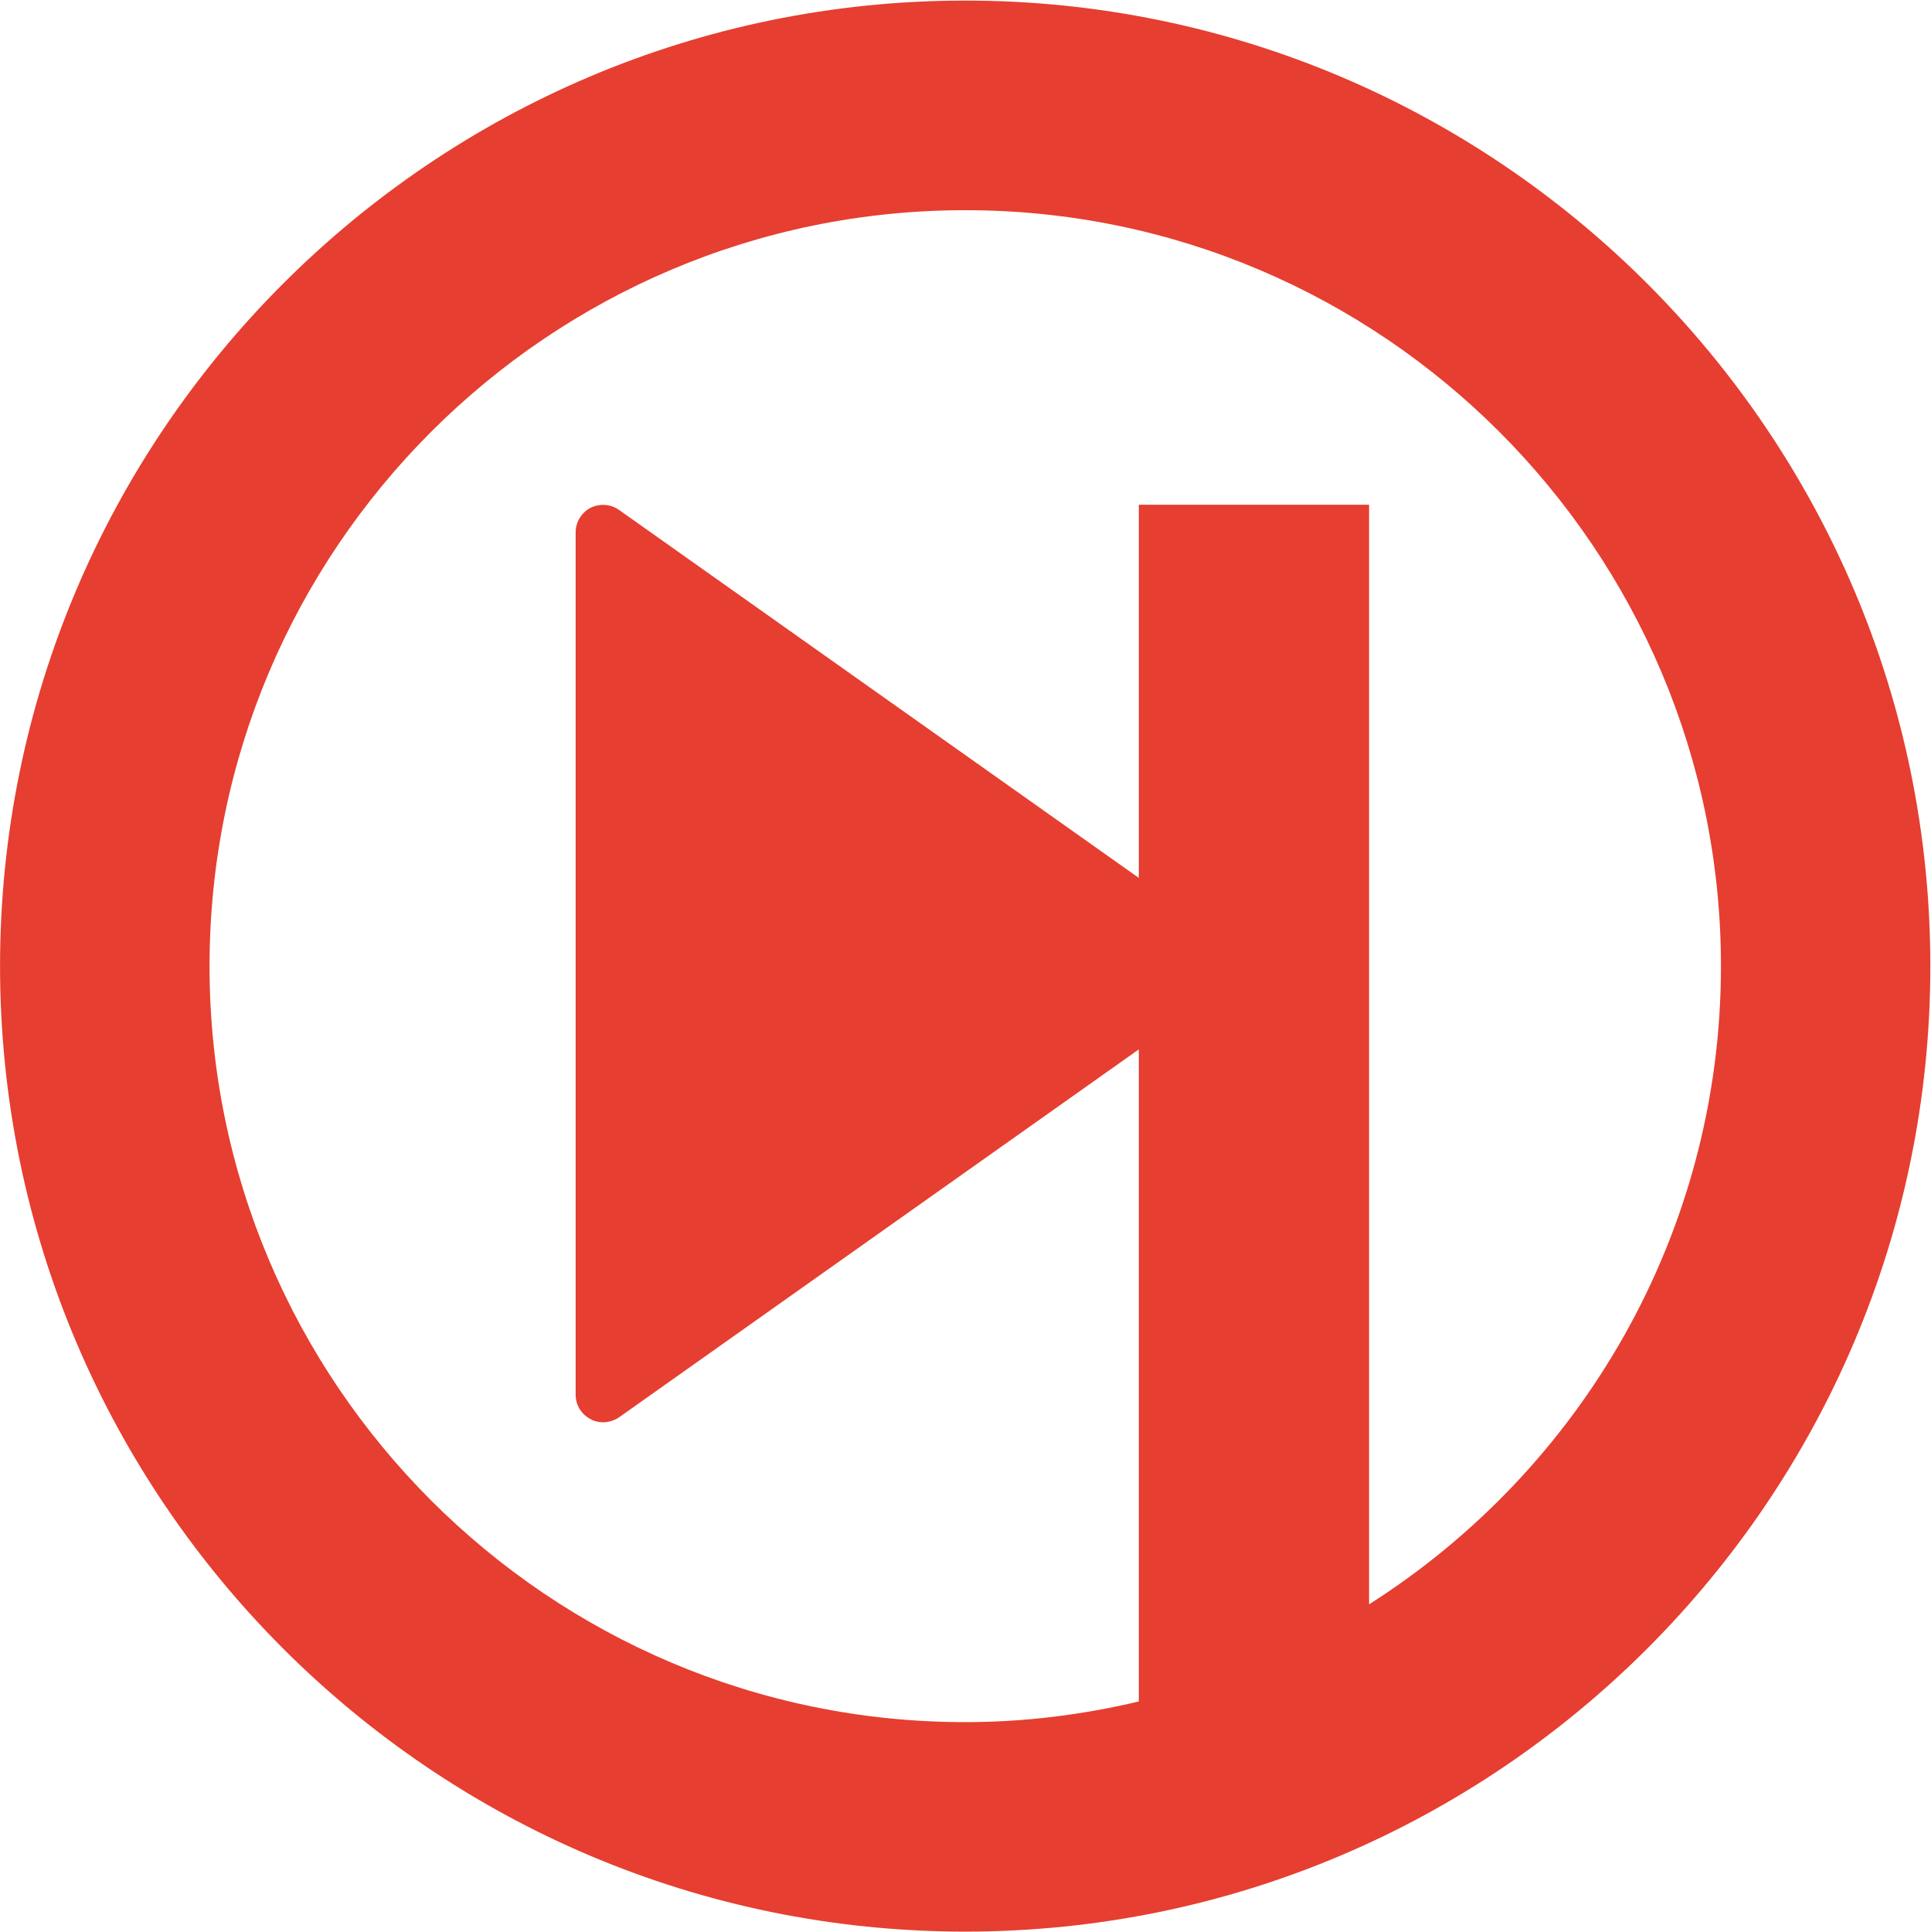
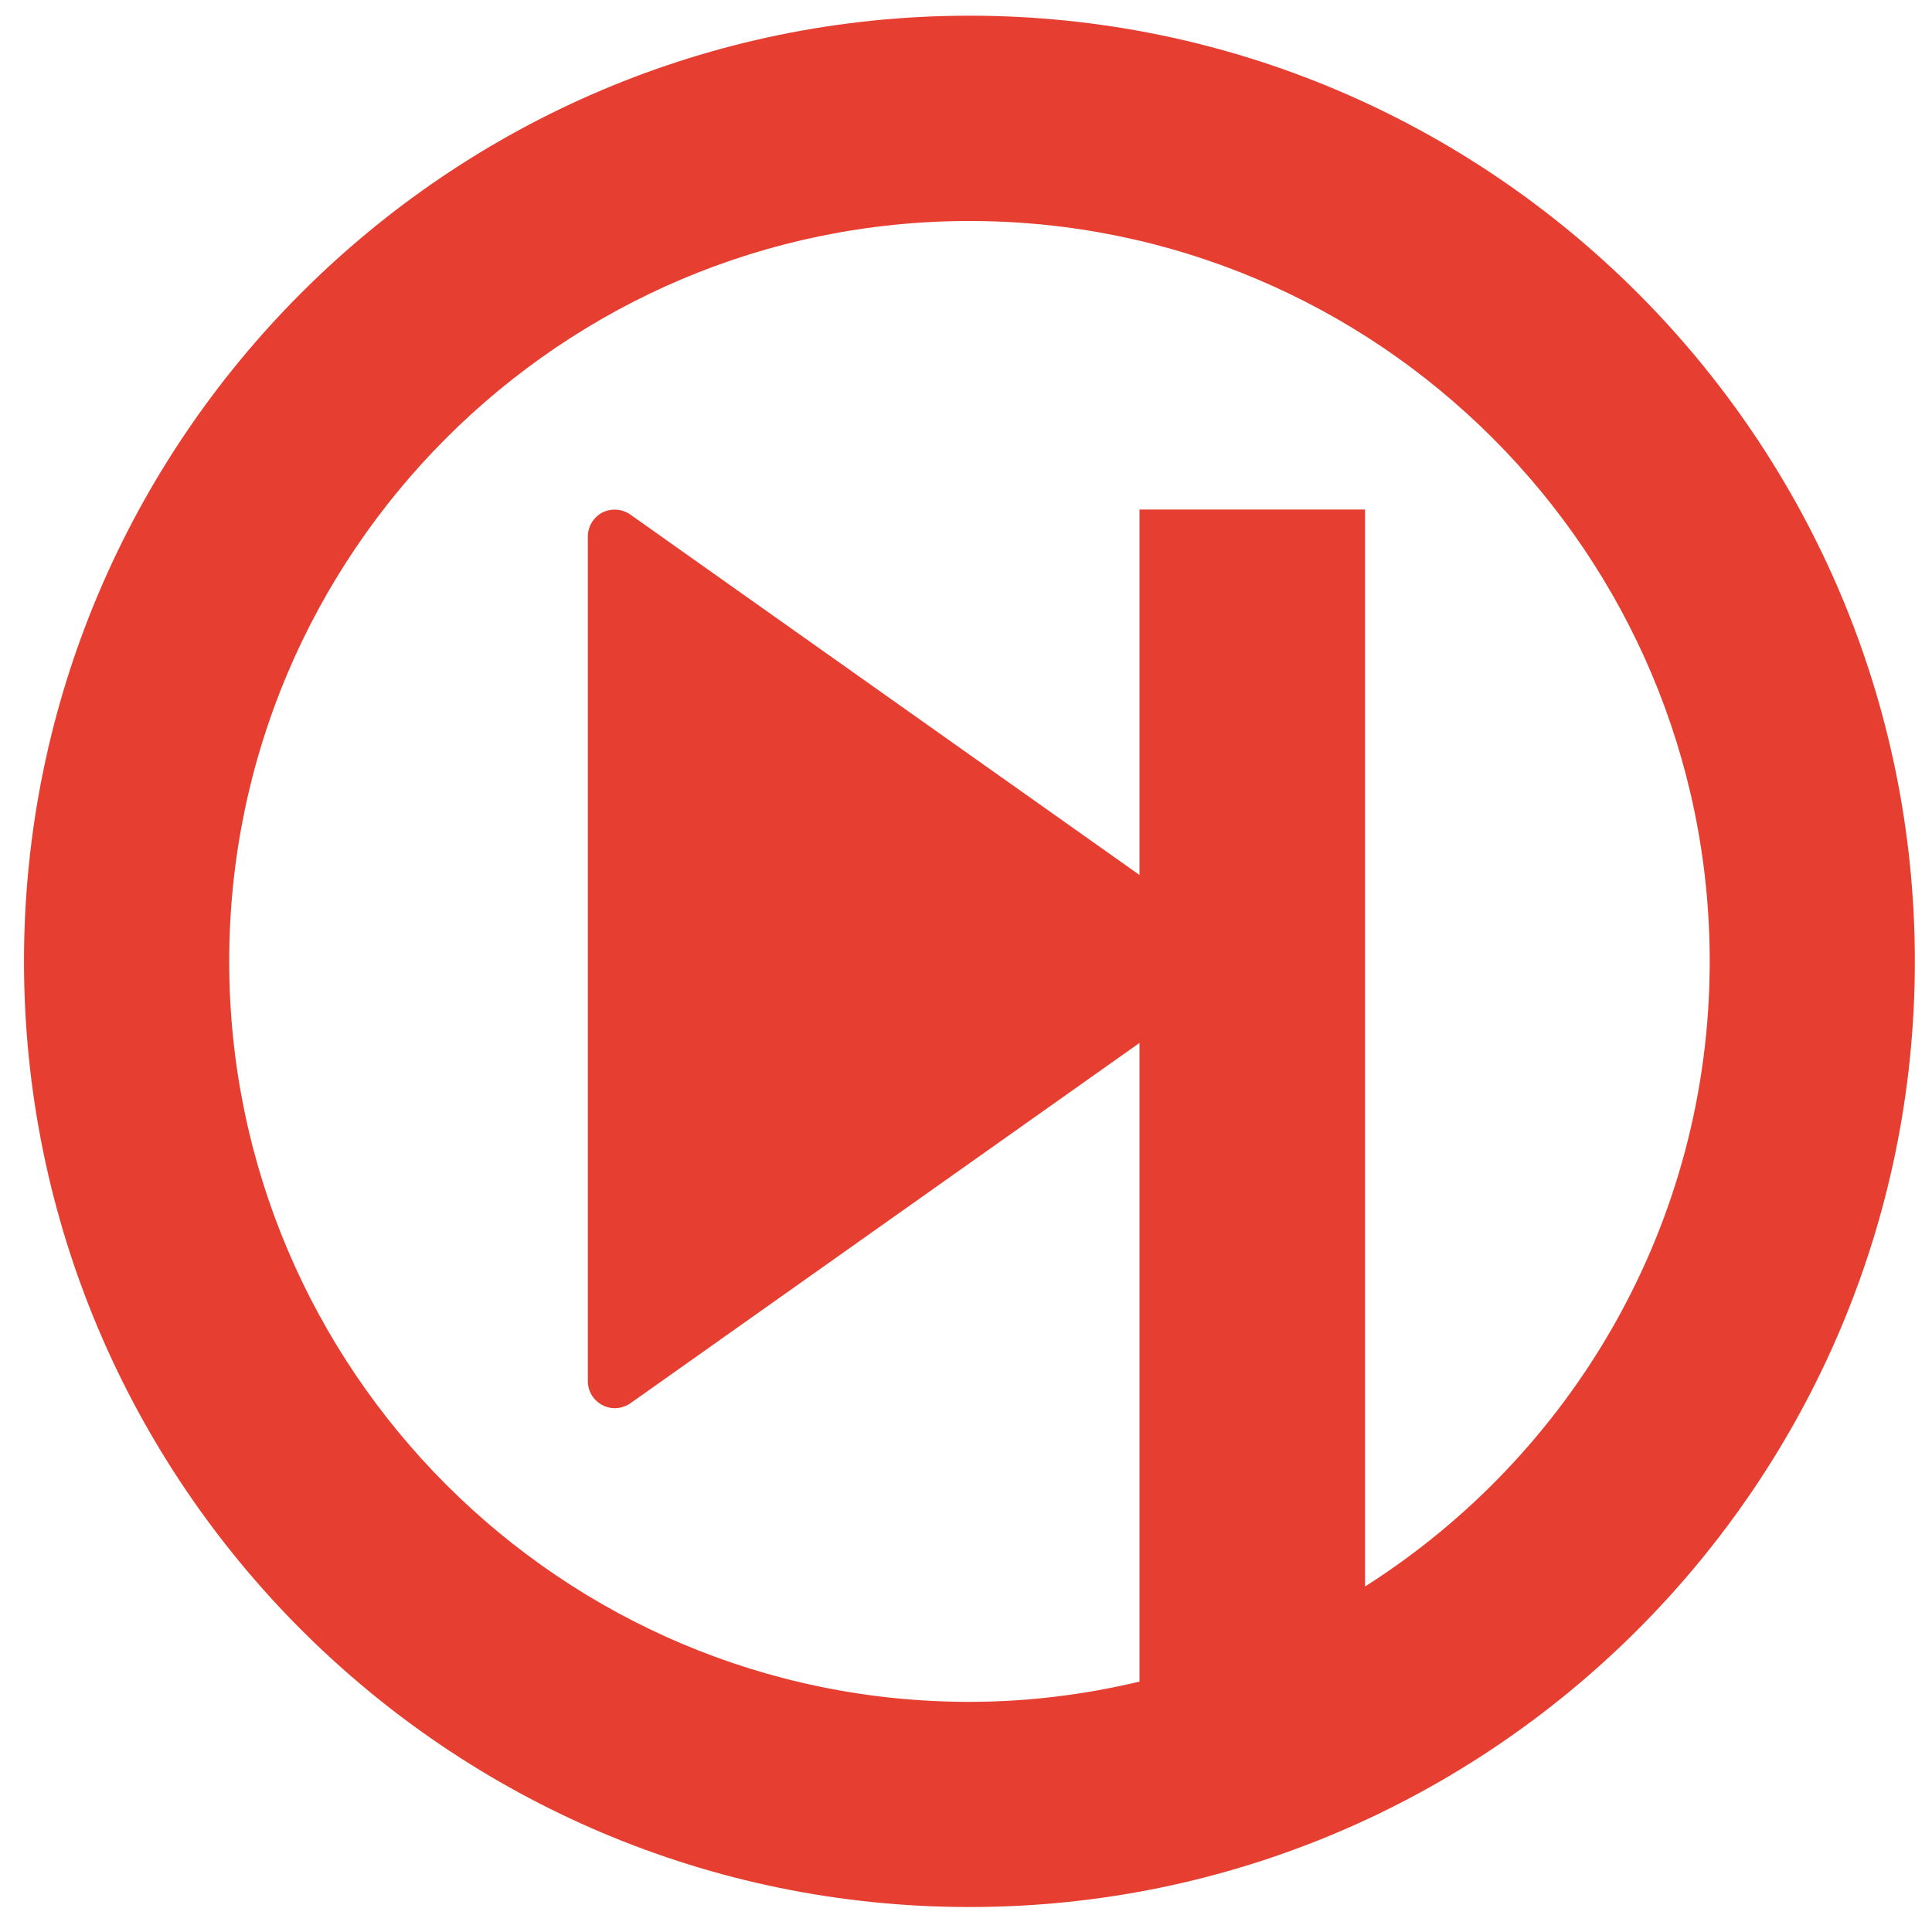
- <svg xmlns="http://www.w3.org/2000/svg" width="3000px" height="3002px" viewBox="0 0 3000 3002" version="1.1">
+ <svg xmlns="http://www.w3.org/2000/svg" width="3065px" height="3065px" viewBox="0 0 3065 3065" version="1.1">
  <description>Created with Sketch (http://www.bohemiancoding.com/sketch)</description>
  <defs />
  <g id="Page 1" stroke="none" stroke-width="1" fill="none" fill-rule="evenodd">
-     <g id="Group">
+     <g id="Group" transform="translate(38, 24)">
      <path d="M1500,326.562 C852.334,326.562 325.623,853.41 325.623,1501.145 C325.623,2148.843 852.298,2675.872 1500,2675.872 C1592.86,2675.872 1682.971,2664.369 1769.72,2643.751 L1769.72,1630.533 L961.972,2202.27 C954.812,2207.153 945.917,2209.974 937.347,2209.974 C930.693,2209.974 923.895,2208.564 917.784,2205.055 C903.464,2197.748 894.569,2183.062 894.569,2167.327 L894.569,827.04 C894.569,811.305 903.464,796.475 917.784,788.951 C932.103,781.97 949.026,783.2 961.972,792.279 L1769.72,1364.052 L1769.72,784.285 L1804.108,784.285 L2127.562,784.285 L2127.562,2492.841 C2455.752,2284.344 2674.341,1918.137 2674.341,1501.109 C2674.341,853.446 2147.486,326.562 1500,326.562 L1500,326.562 L1500,326.562" id="Shape" />
      <path d="M1500,0.905 C672.87,0.905 0.073,673.924 0.073,1501.145 C0.073,2328.402 672.87,3001.385 1500,3001.385 C2326.949,3001.385 2999.783,2328.402 2999.783,1501.145 C2999.747,673.923 2326.949,0.905 1500,0.905 L1500,0.905 L1500,0.905 M2127.561,2492.877 L2127.561,784.321 L1804.108,784.321 L1769.72,784.321 L1769.72,1364.089 L961.972,792.315 C949.062,783.236 932.103,782.006 917.784,788.987 C903.464,796.511 894.569,811.342 894.569,827.077 L894.569,2167.364 C894.569,2183.099 903.464,2197.785 917.784,2205.091 C923.895,2208.6 930.693,2210.011 937.346,2210.011 C945.88,2210.011 954.776,2207.189 961.972,2202.306 L1769.72,1630.569 L1769.72,2643.787 C1682.971,2664.369 1592.86,2675.908 1500,2675.908 C852.334,2675.908 325.623,2148.88 325.623,1501.181 C325.623,853.482 852.297,326.599 1500,326.599 C2147.486,326.599 2674.377,853.446 2674.377,1501.181 C2674.341,1918.174 2455.752,2284.38 2127.561,2492.877 L2072.562,399.051" id="Shape" fill="#E63E30" />
    </g>
  </g>
</svg>
